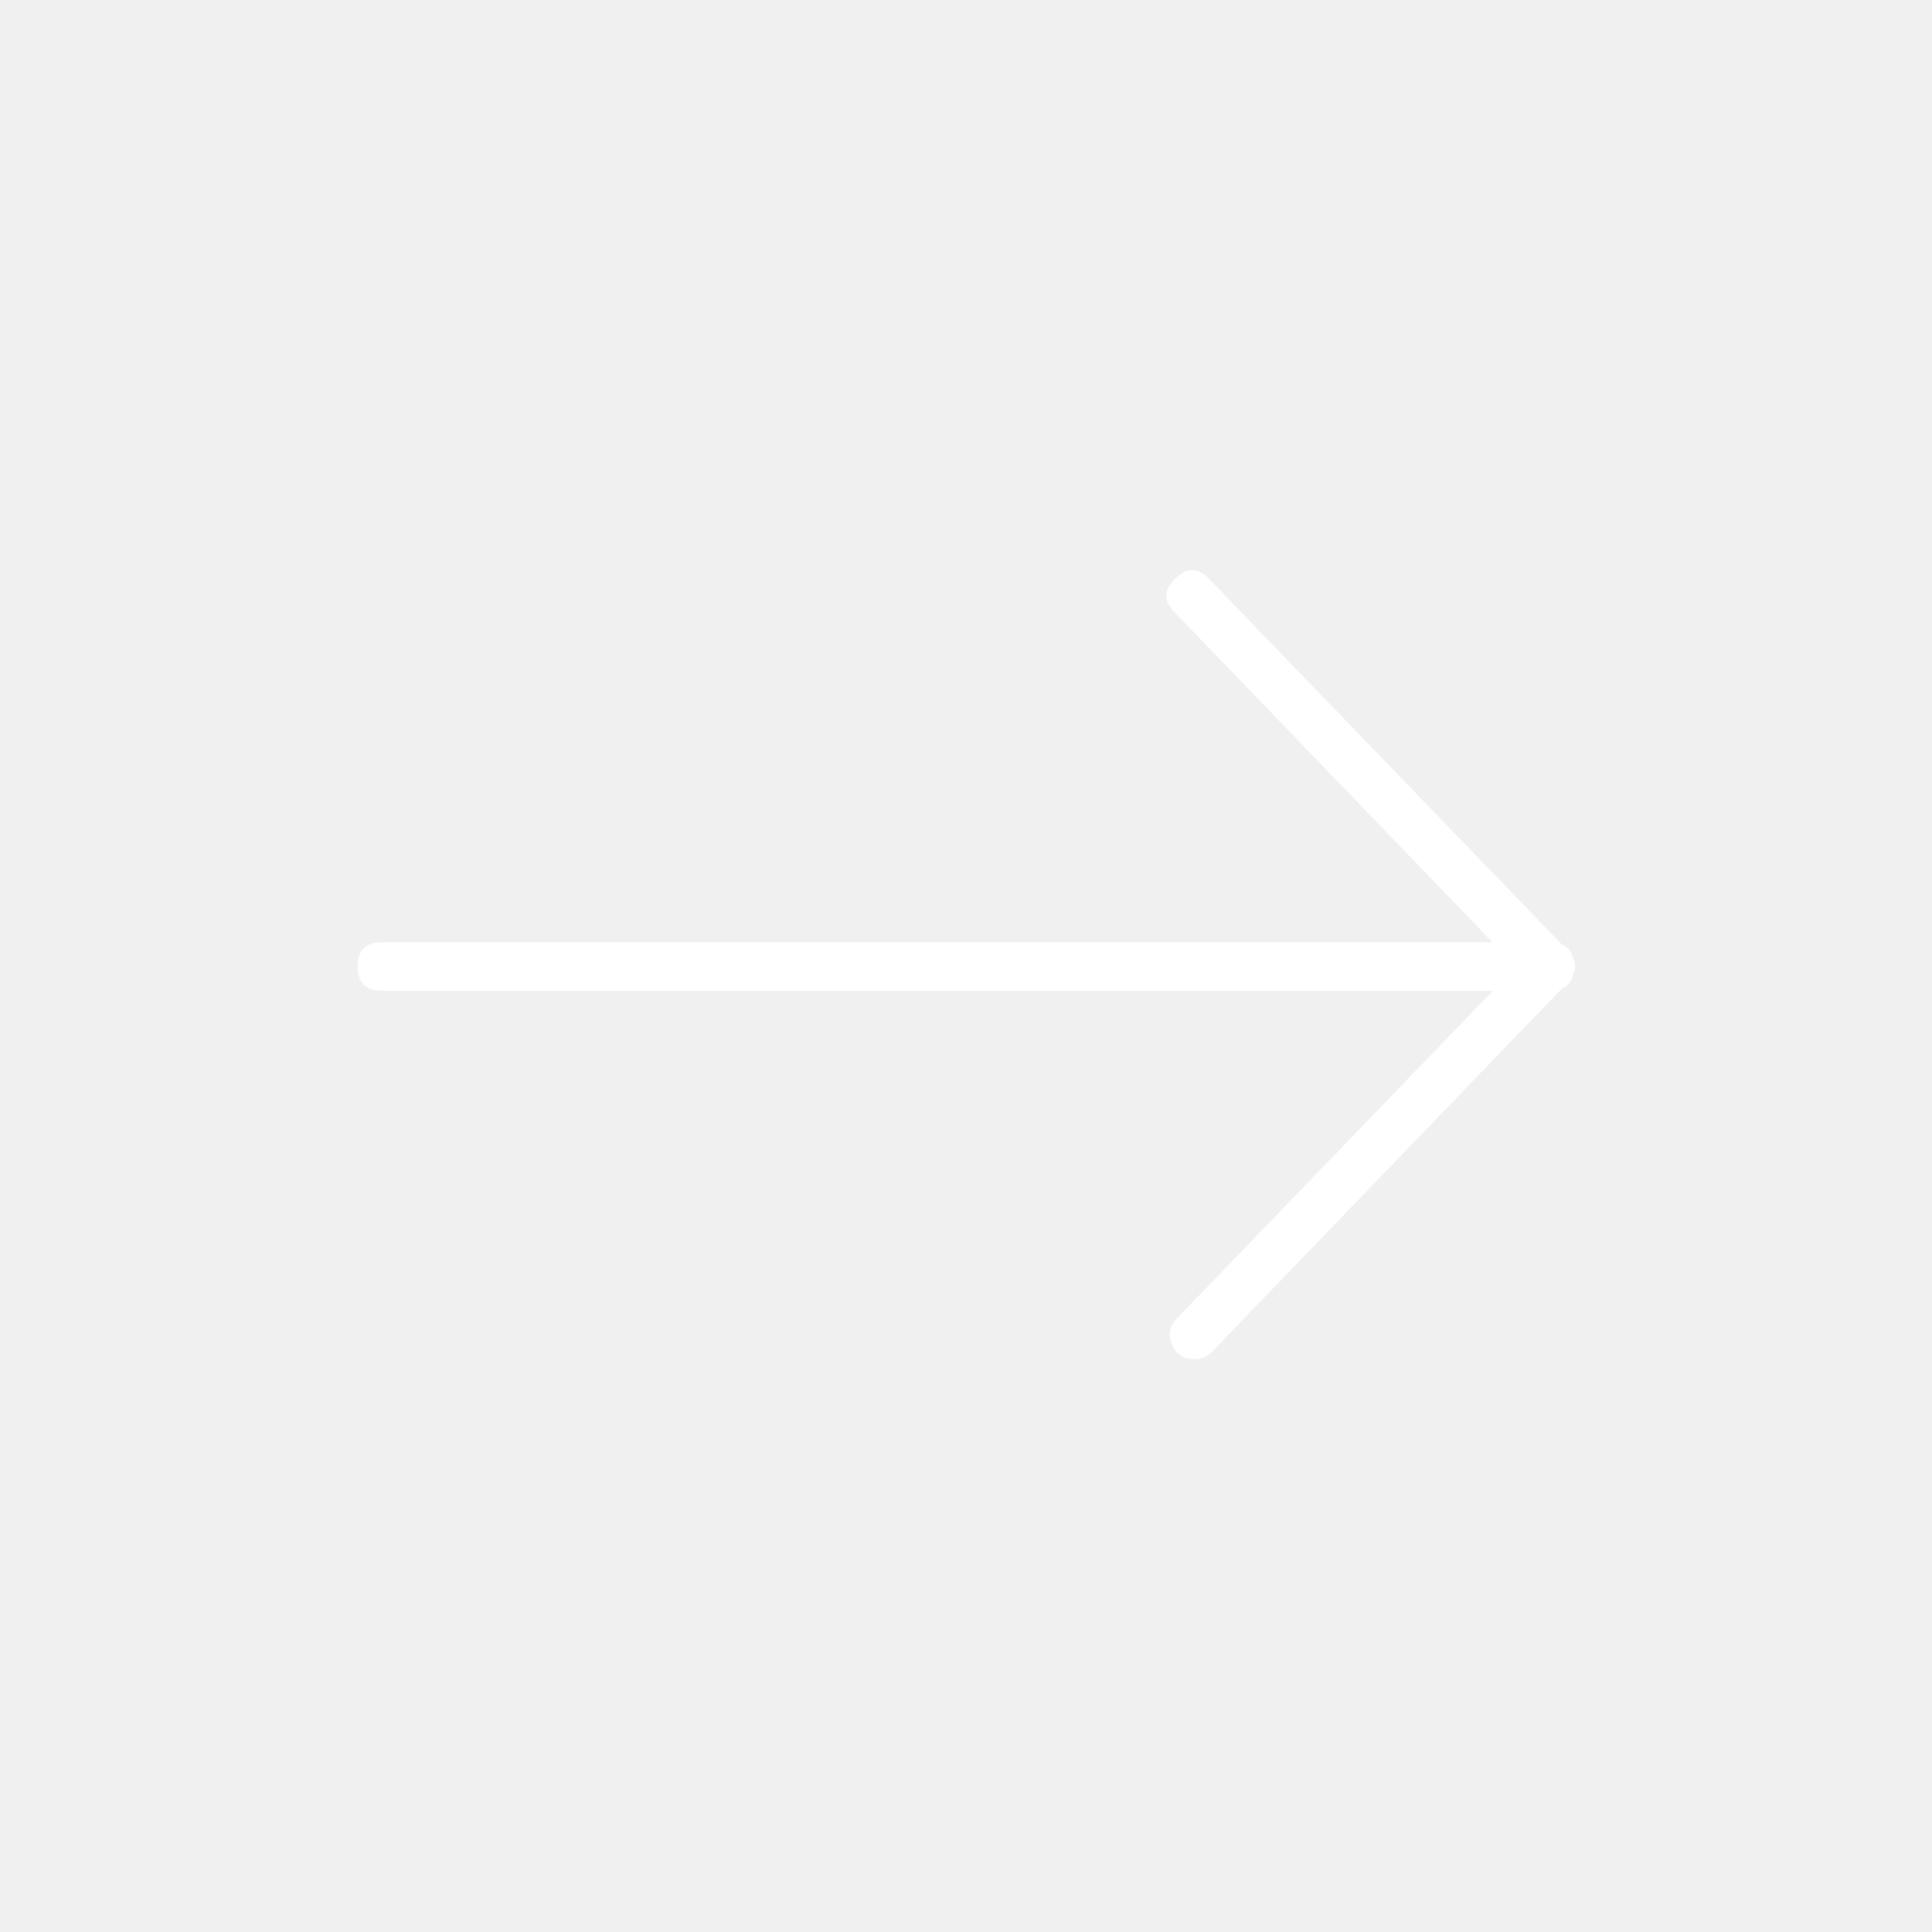
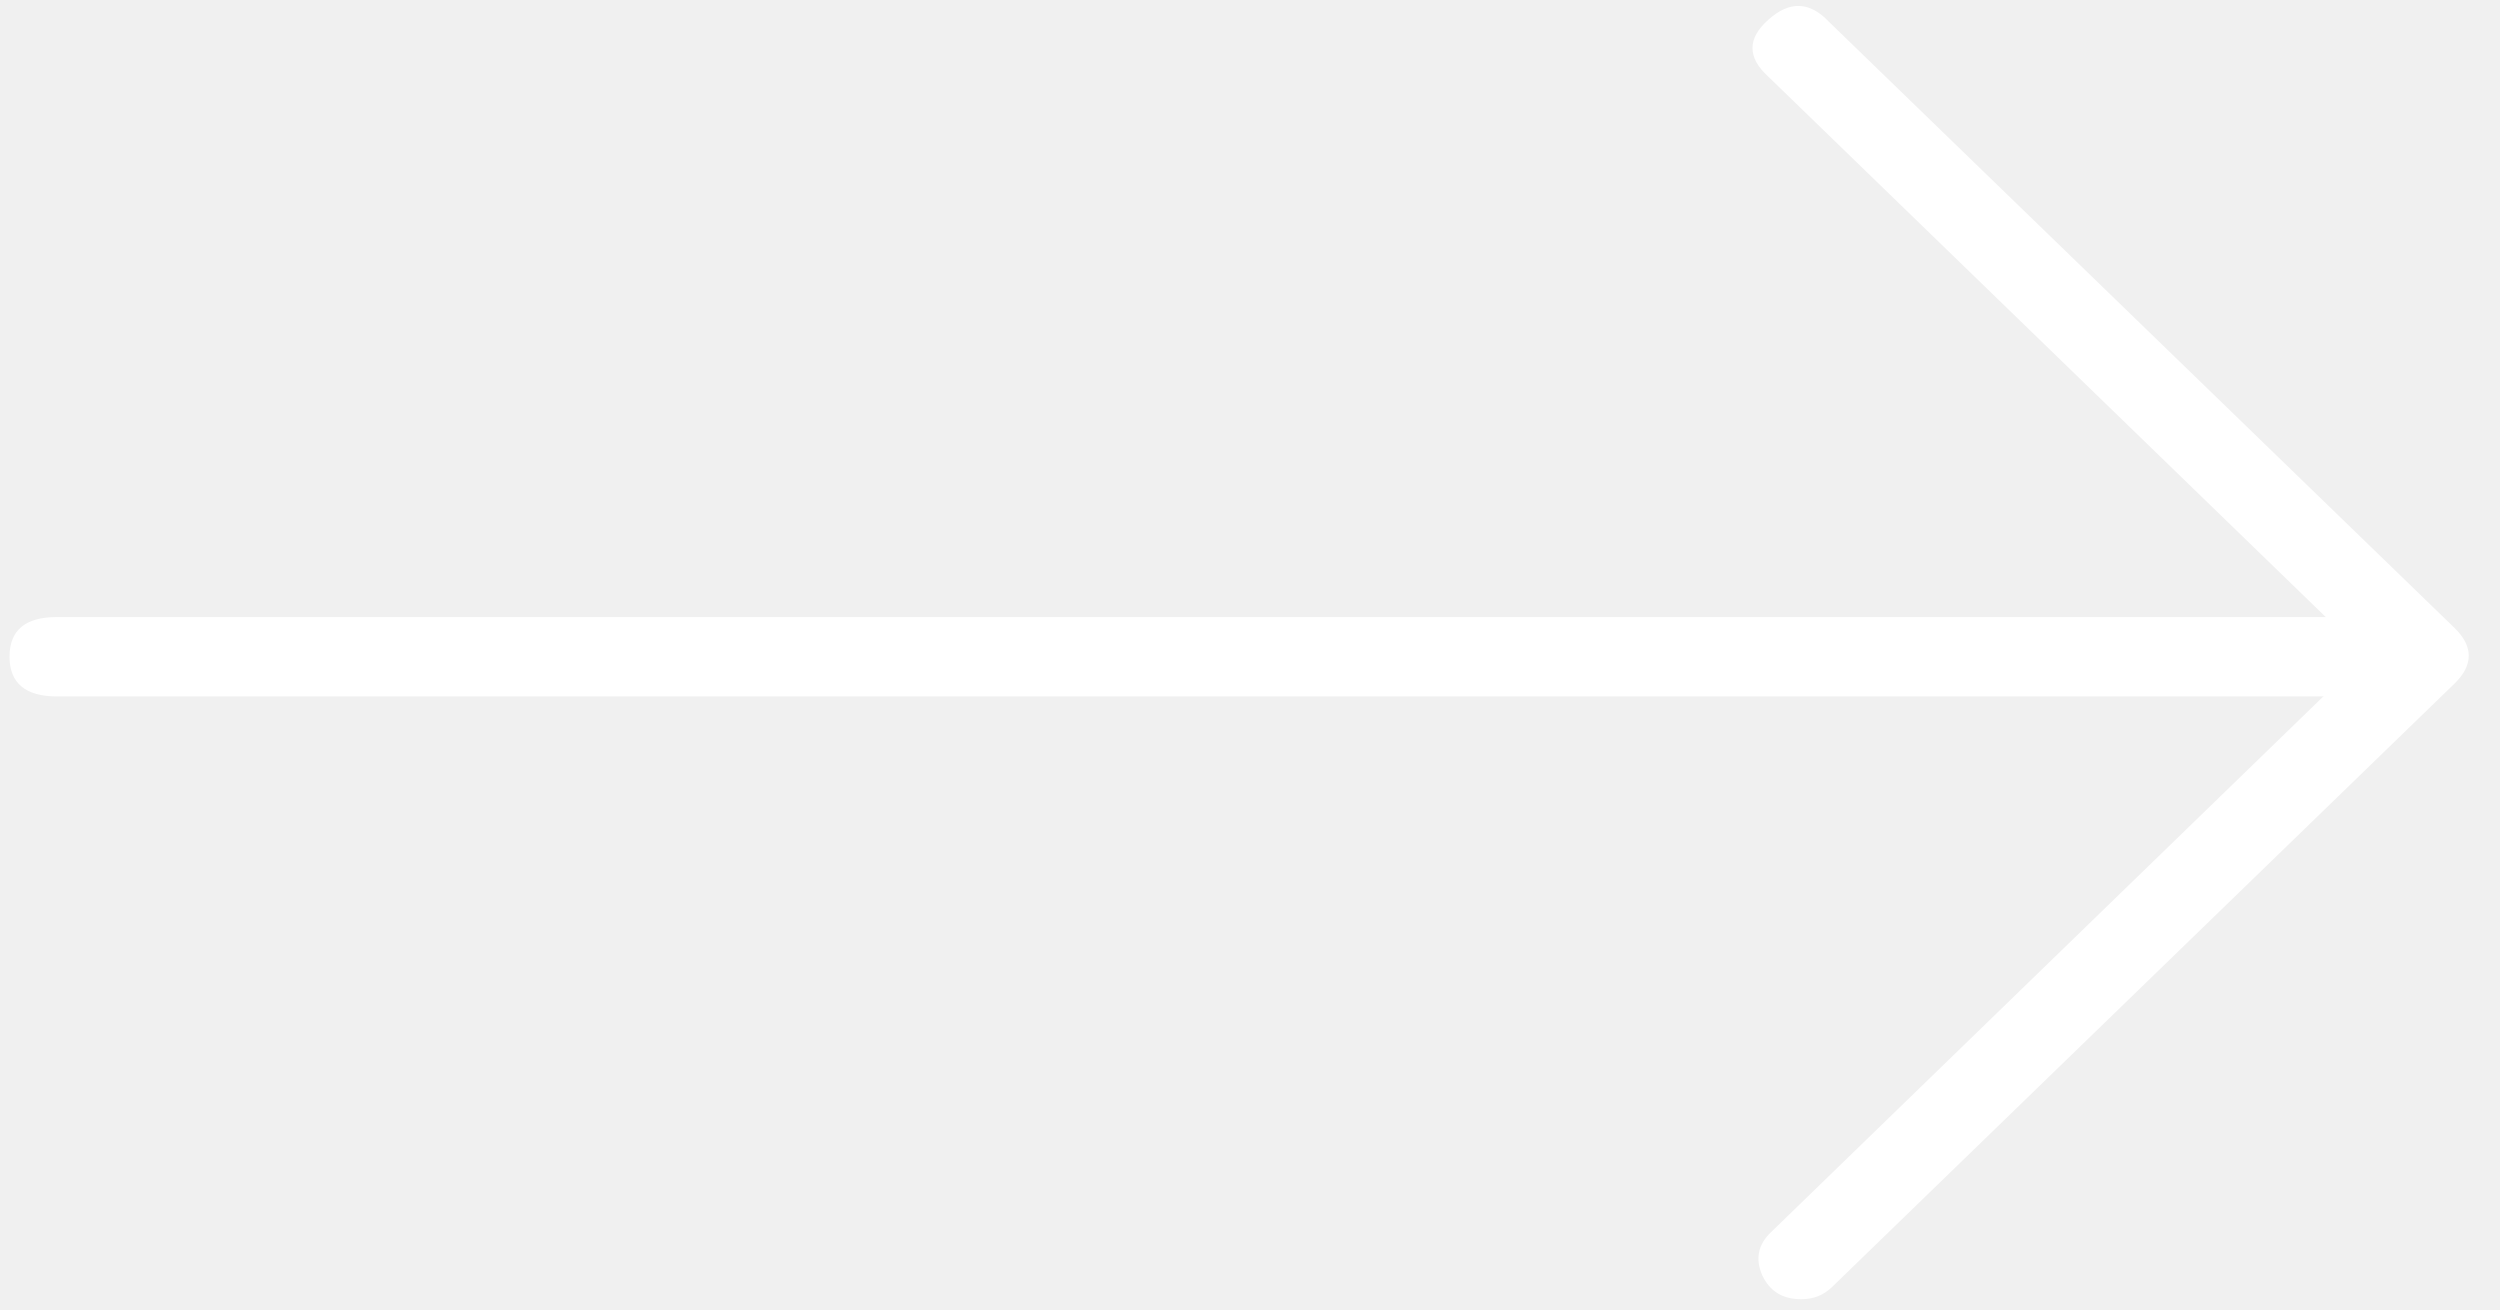
- <svg xmlns="http://www.w3.org/2000/svg" width="57" height="57" viewBox="0 0 57 57" fill="none">
+ <svg xmlns="http://www.w3.org/2000/svg" width="63" height="33" viewBox="0 0 63 33" fill="none">
  <defs>
    <clipPath id="clip5_52">
-       <rect id="iwwa--arrow-right" width="57" height="57" fill="white" fill-opacity="0" />
+       <rect id="iwwa--arrow-right" width="63" height="33" fill="white" fill-opacity="0" />
    </clipPath>
  </defs>
  <g clip-path="url(#clip5_52)">
-     <path id="path" d="M35.24 40.1C35.44 40.1 35.61 40.03 35.75 39.89L46.23 29.01C46.55 28.68 46.55 28.35 46.23 28.02L35.7 17.11C35.37 16.74 35.03 16.72 34.68 17.07C34.32 17.41 34.32 17.75 34.68 18.09L44.73 28.52L34.72 38.9C34.5 39.12 34.46 39.38 34.58 39.67C34.7 39.96 34.92 40.1 35.24 40.1Z" fill="#FFFFFF" fill-opacity="1" fill-rule="nonzero" />
-     <path id="path" d="M11.27 29.23L45.72 29.23C46.2 29.23 46.44 28.99 46.44 28.52C46.44 28.04 46.2 27.8 45.72 27.8L11.27 27.8C10.79 27.8 10.55 28.04 10.55 28.52C10.55 28.99 10.79 29.23 11.27 29.23Z" fill="#FFFFFF" fill-opacity="1" fill-rule="nonzero" />
+     <path id="path" d="M45.39 32.74C45.7 32.74 45.95 32.64 46.16 32.44L61.86 17.22C62.33 16.76 62.33 16.29 61.86 15.83L46.09 0.55C45.6 0.03 45.09 0.02 44.56 0.5C44.03 0.97 44.03 1.45 44.56 1.93L59.61 16.52L44.62 31.06C44.3 31.37 44.23 31.73 44.41 32.14C44.6 32.54 44.92 32.74 45.39 32.74Z" fill="#FFFFFF" fill-opacity="1" fill-rule="nonzero" />
+     <path id="path" d="M1.43 17.55L59.17 17.55C59.97 17.55 60.37 17.21 60.37 16.55C60.37 15.88 59.97 15.55 59.17 15.55L1.43 15.55C0.64 15.55 0.24 15.88 0.24 16.55C0.24 17.21 0.64 17.55 1.43 17.55Z" fill="#FFFFFF" fill-opacity="1" fill-rule="nonzero" />
  </g>
</svg>
